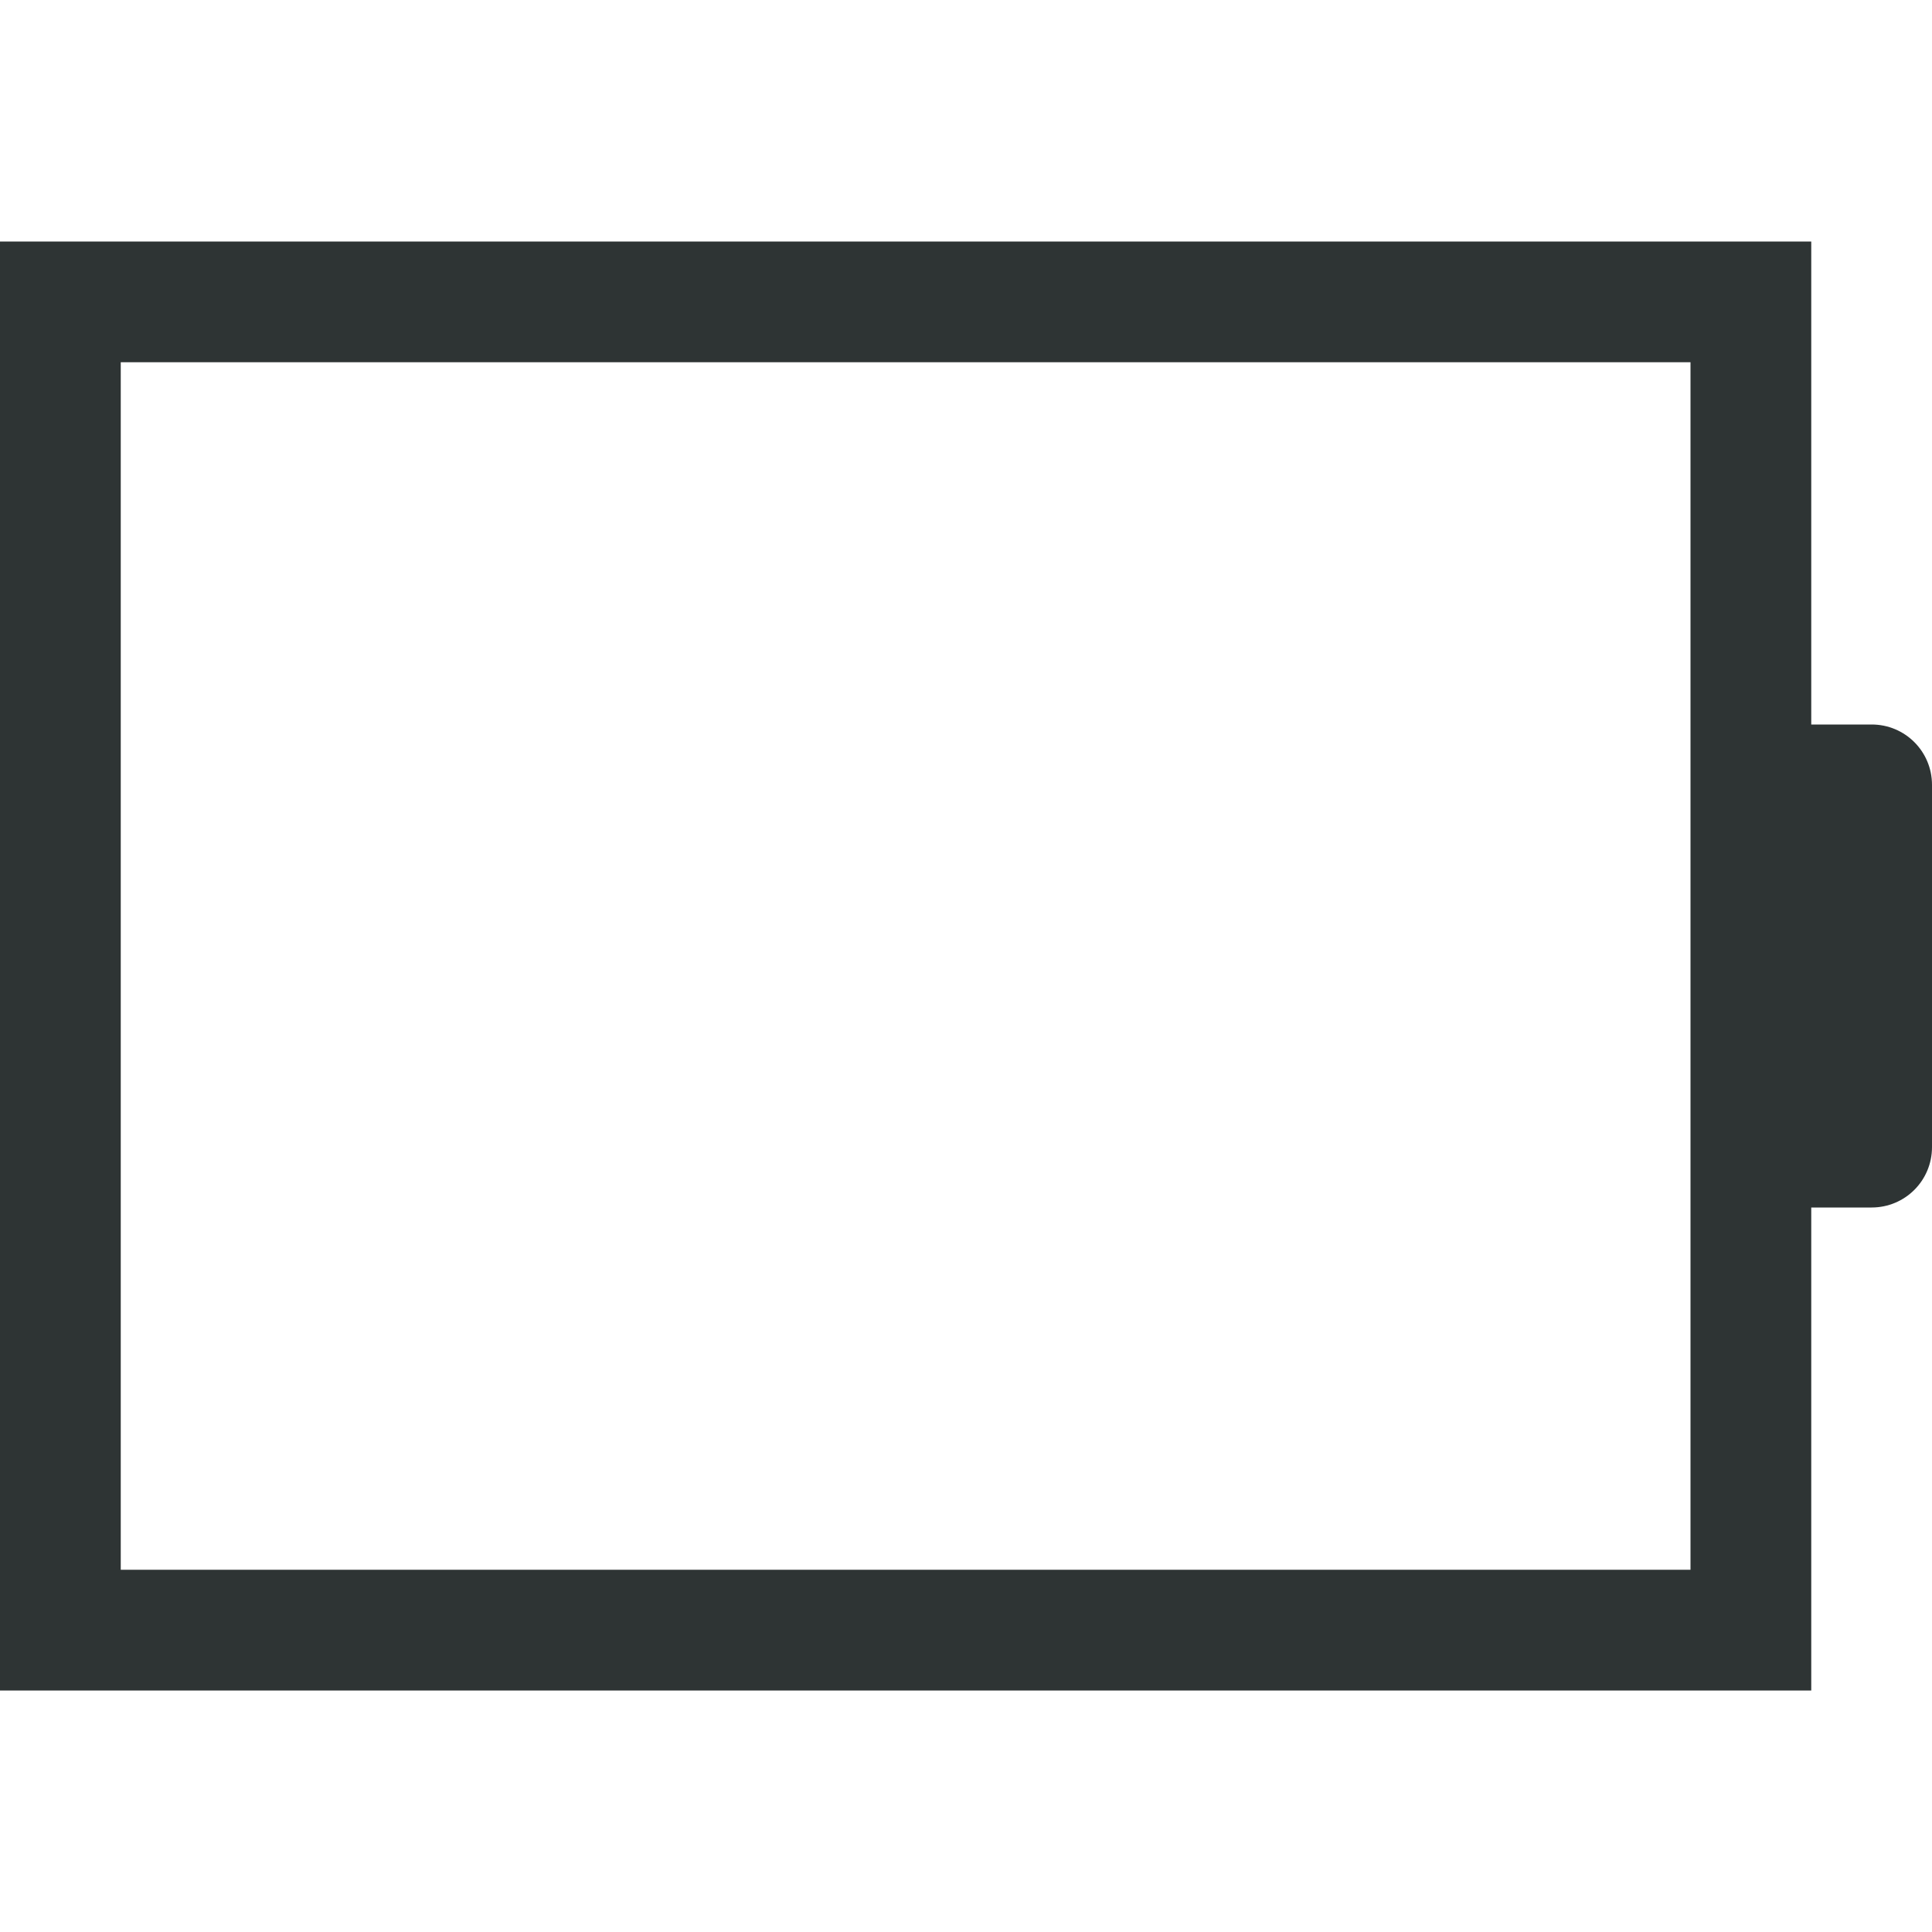
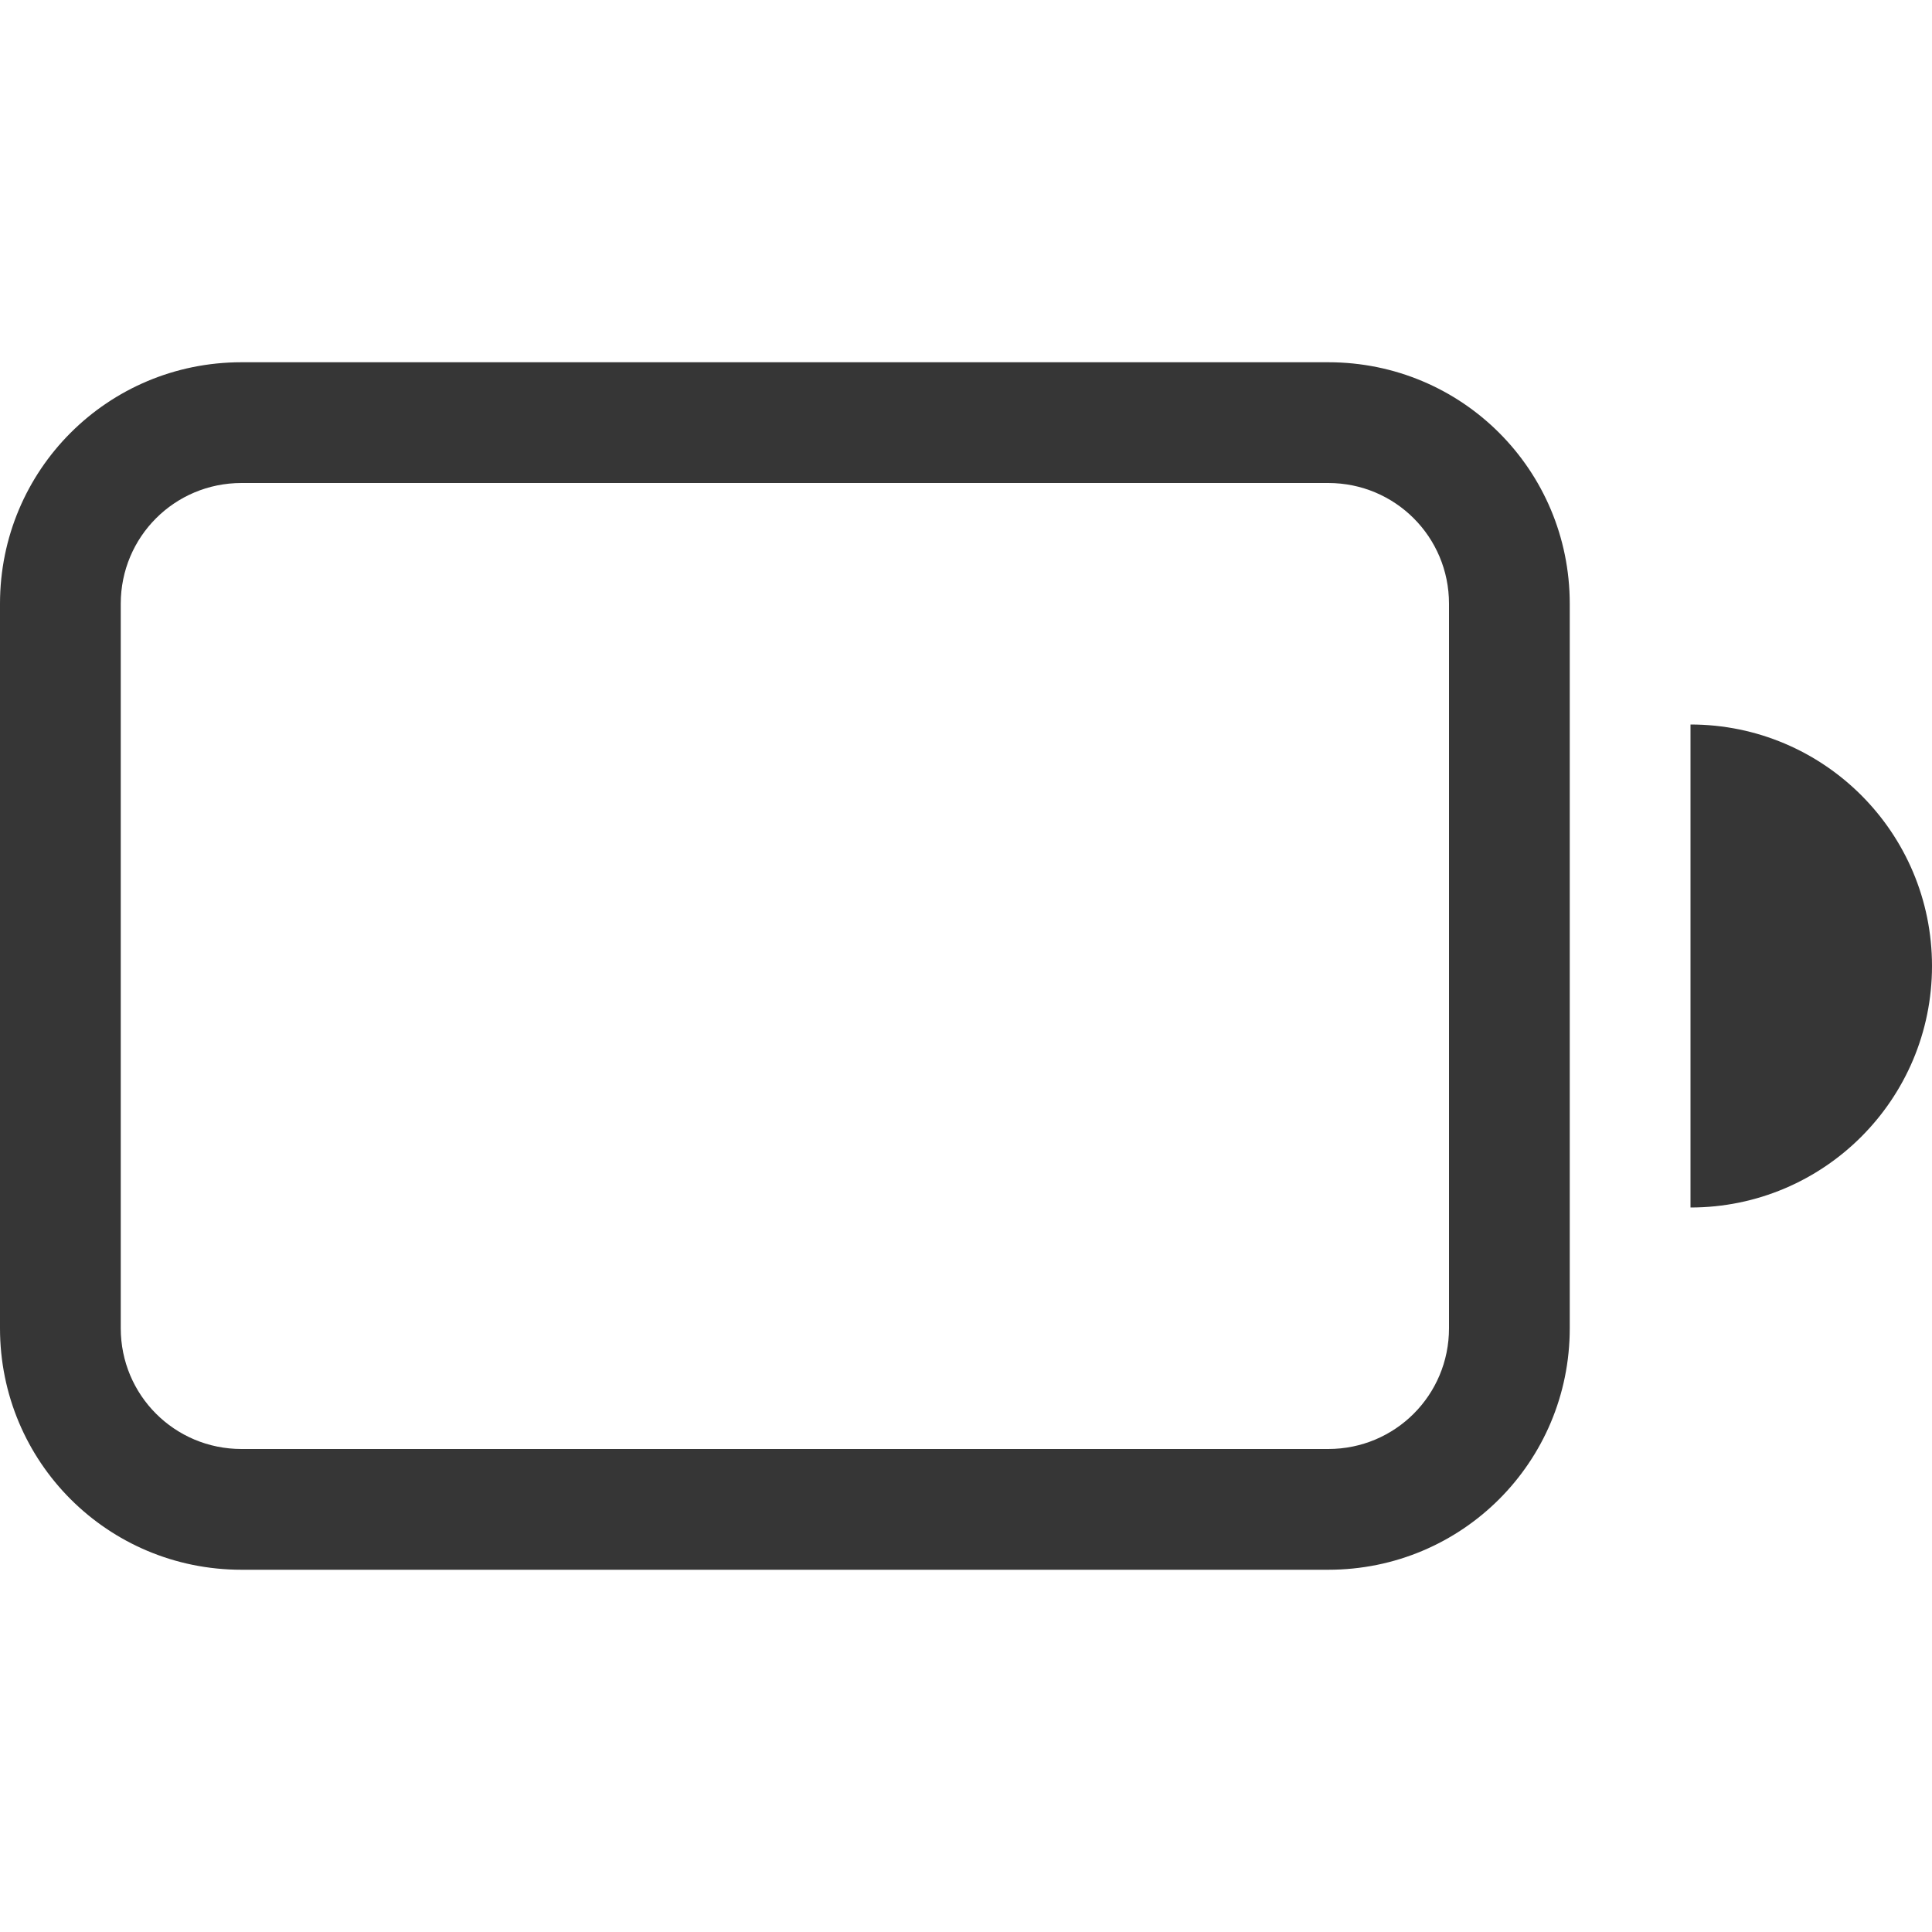
- <svg xmlns="http://www.w3.org/2000/svg" width="16" height="16">
-   <path fill="#2e3434" fill-rule="evenodd" d="M0 2v12h15v-4h.5c.277 0 .5-.223.5-.5v-3c0-.277-.223-.5-.5-.5H15V2zm1 1h13v10H1z" />
+ <svg xmlns="http://www.w3.org/2000/svg" width="16" height="16" version="1.1">
+   <path d="m2 3c-1.108 0-2 0.892-2 2v6c0 1.108 0.892 2 2 2h9c1.108 0 2-0.892 2-2v-6c0-1.108-0.892-2-2-2zm0 1h9c0.554 0 1 0.446 1 1v6c0 0.554-0.446 1-1 1h-9c-0.554 0-1-0.446-1-1v-6c0-0.554 0.446-1 1-1z" fill="#363636" />
+   <path d="m14 6v4a2 2 0 0 0 2-2 2 2 0 0 0-2-2z" fill="#363636" />
</svg>
